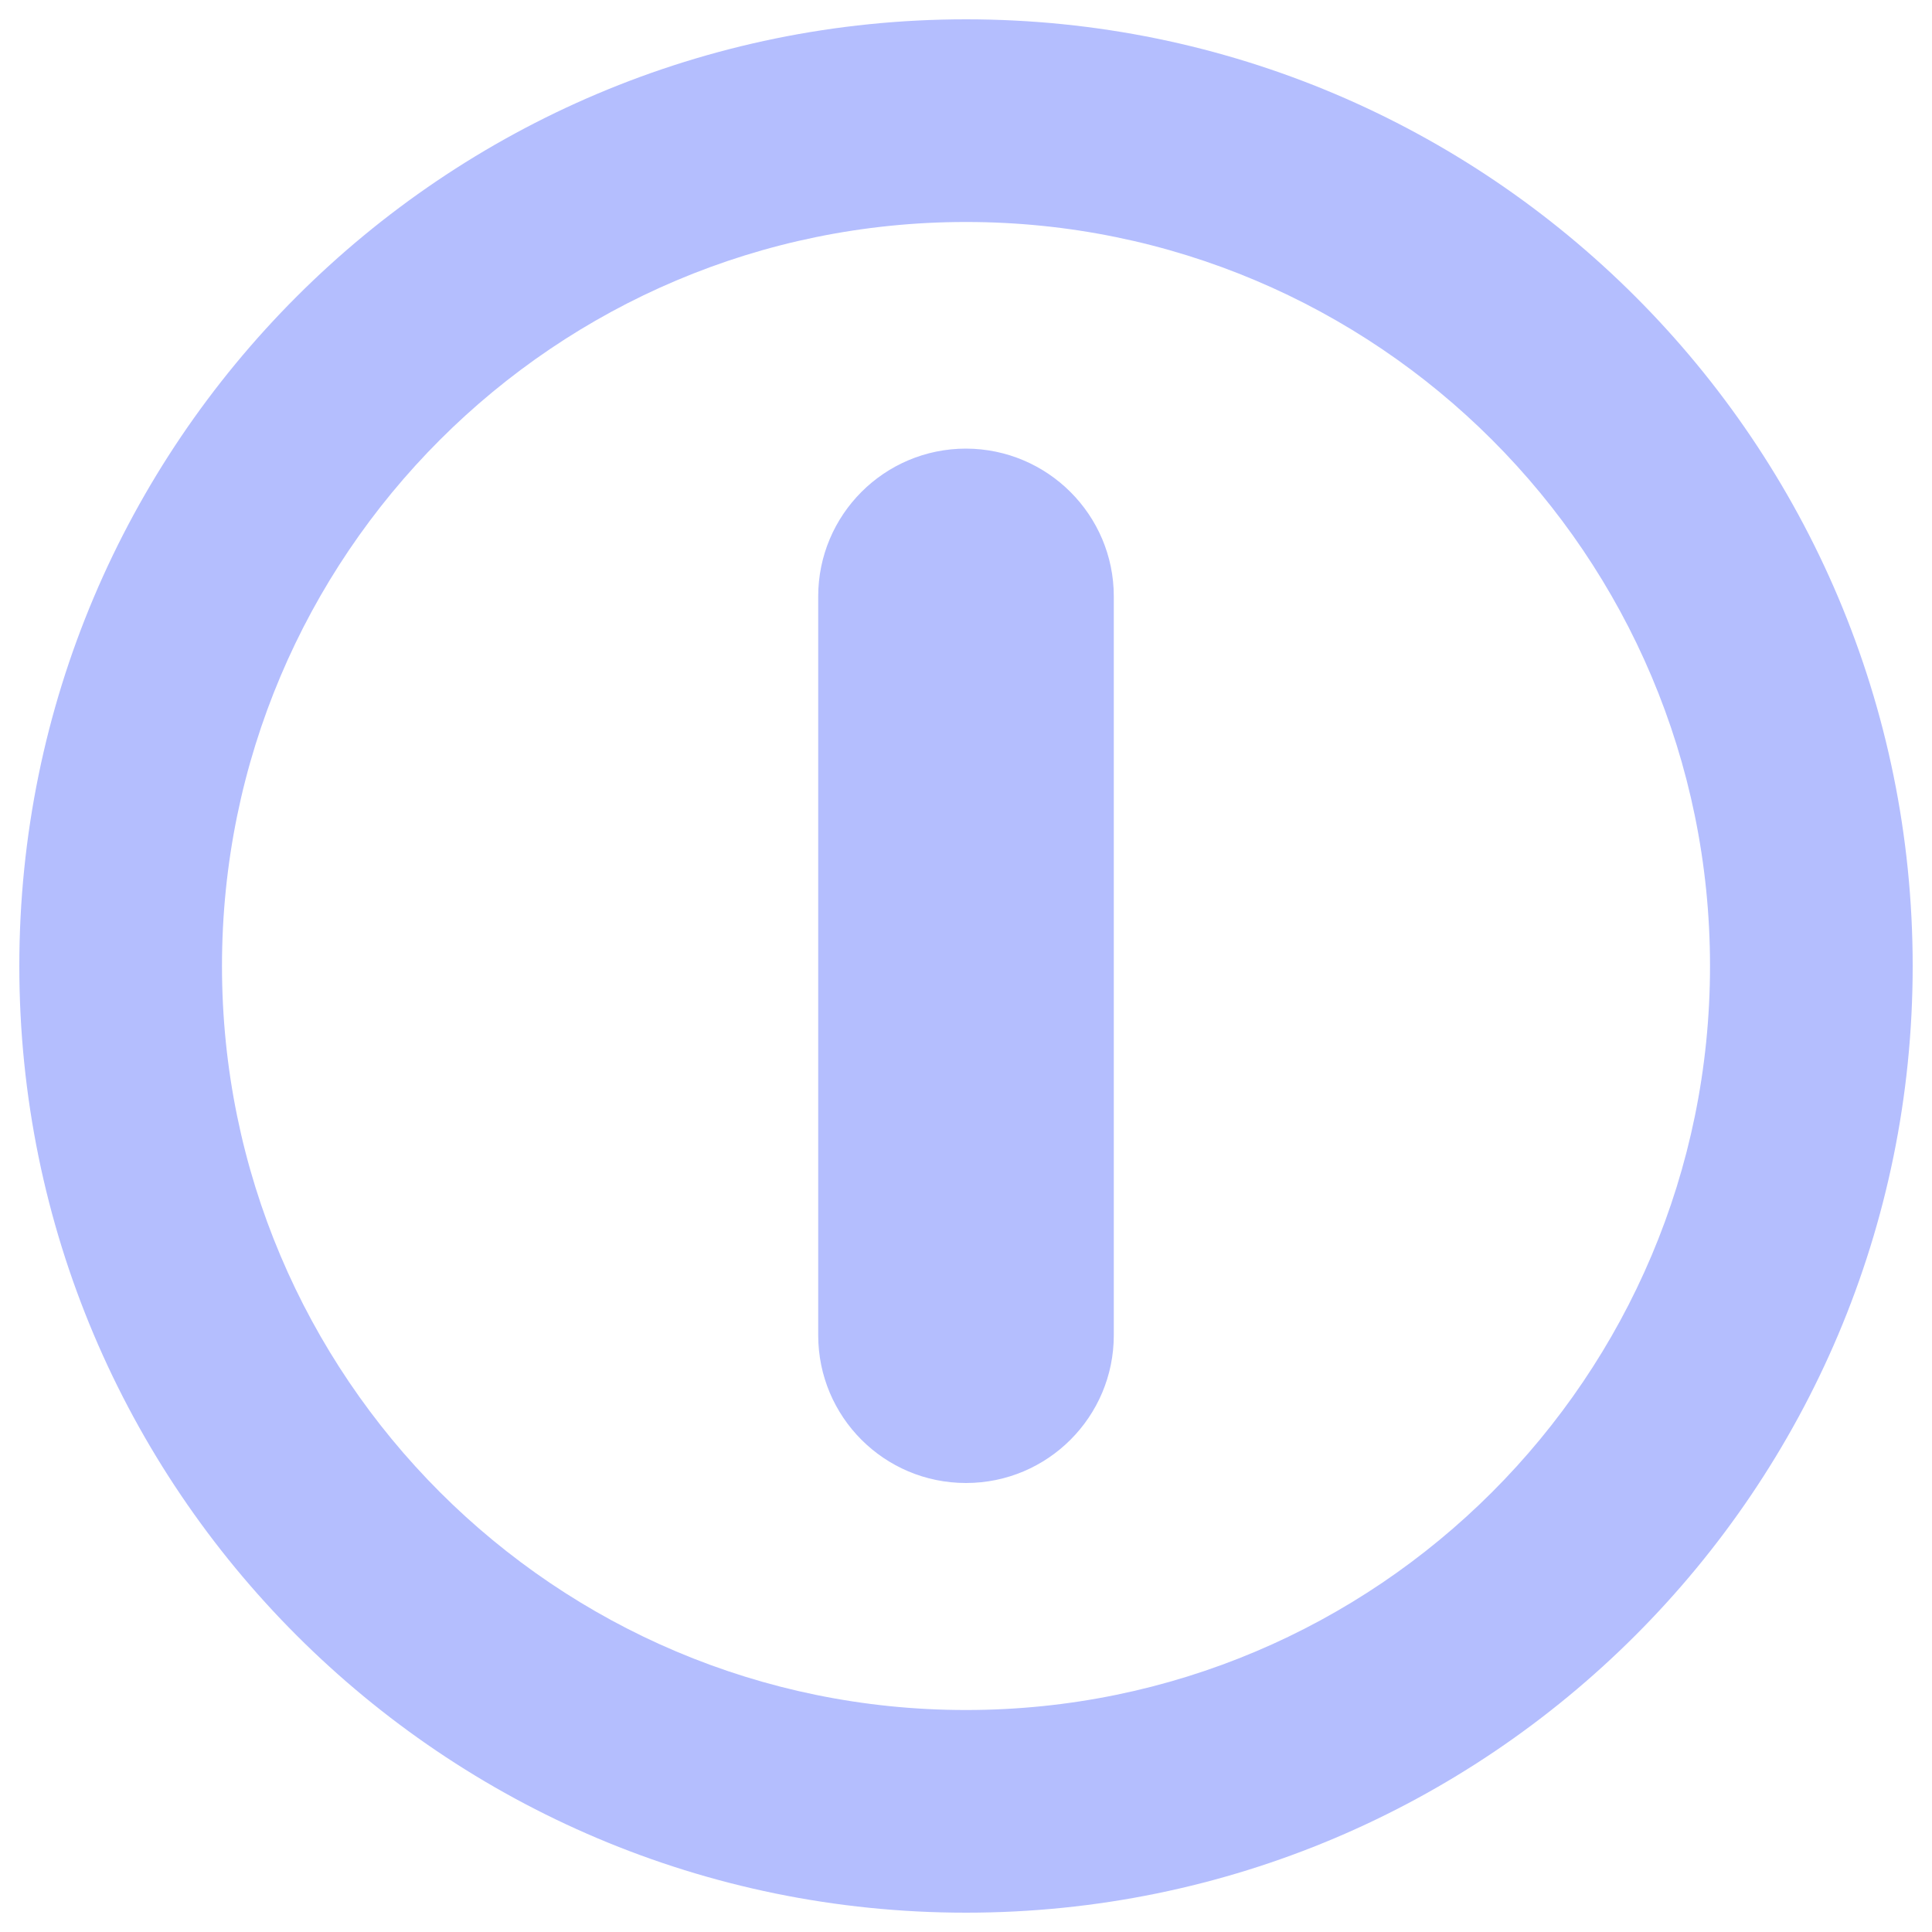
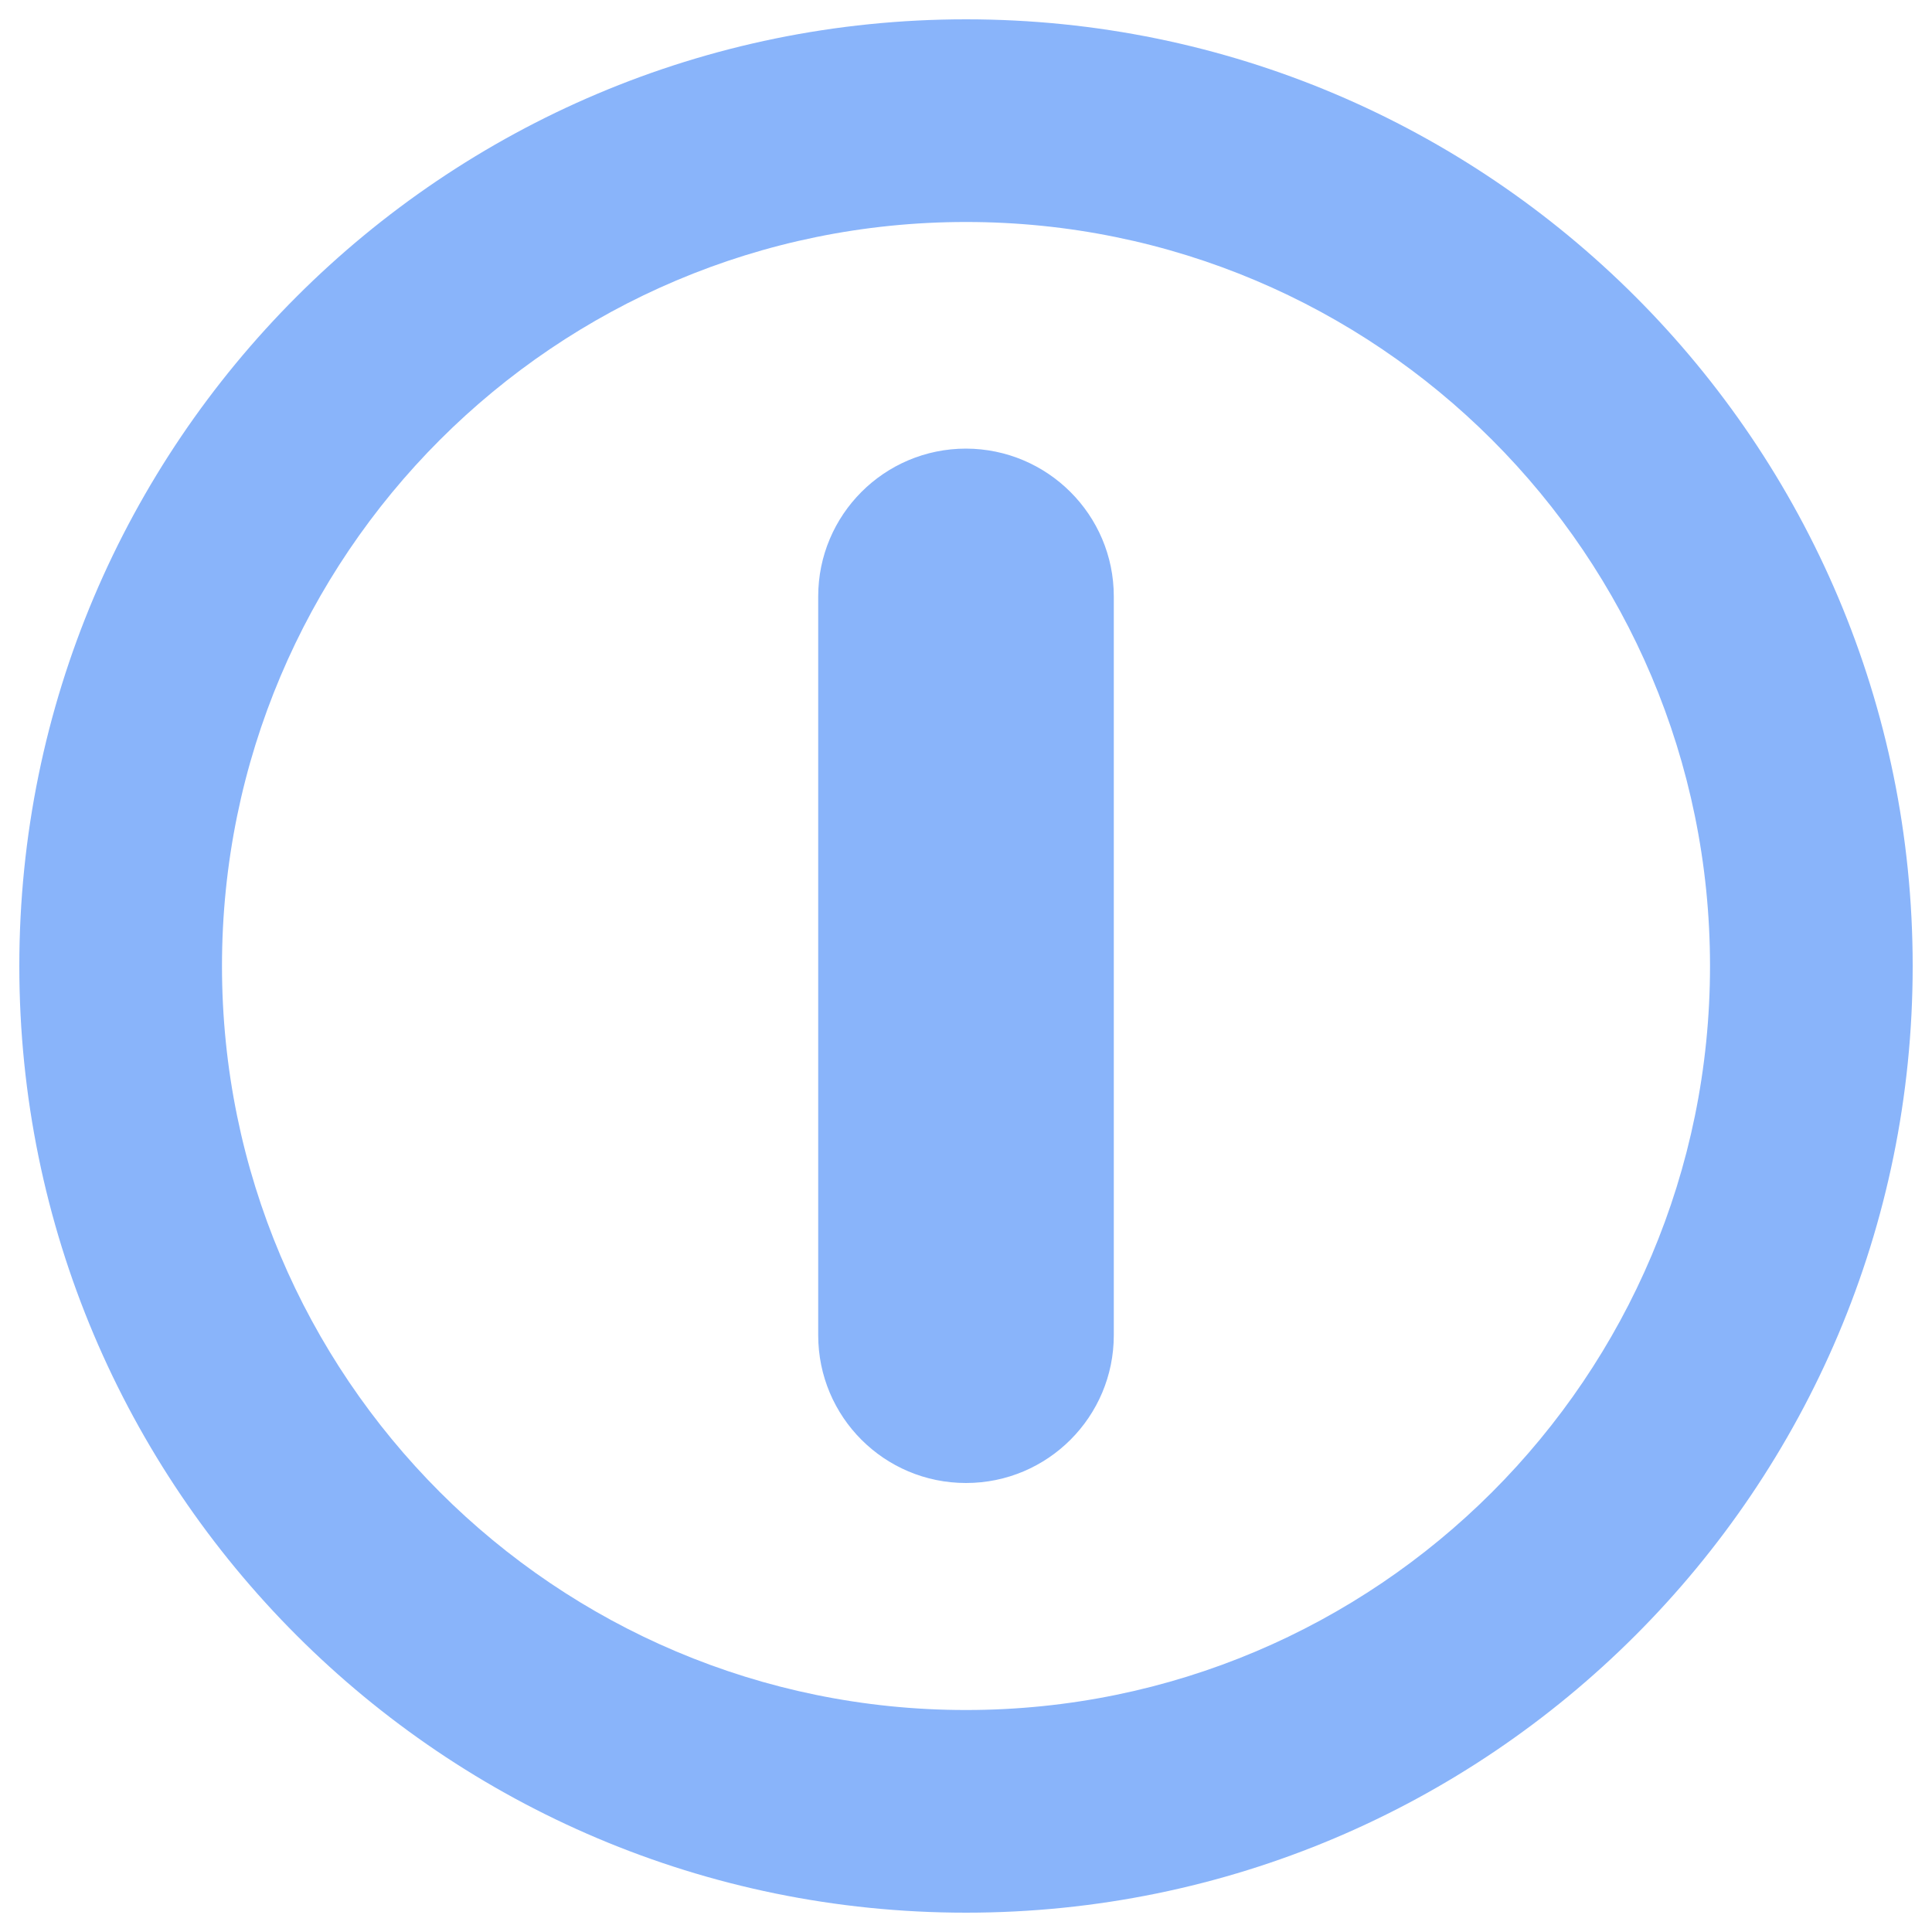
- <svg xmlns="http://www.w3.org/2000/svg" fill="#b4befe" version="1.1" x="0px" y="0px" viewBox="0 0 1000 1000" enable-background="new 0 0 1000 1000" xml:space="preserve">
+ <svg xmlns="http://www.w3.org/2000/svg" fill="#89b4fa" version="1.1" x="0px" y="0px" viewBox="0 0 1000 1000" enable-background="new 0 0 1000 1000" xml:space="preserve">
  <g>
    <g>
      <path d="M500,10C229.4,10,10,229.4,10,500s219.4,490,490,490s490-219.4,490-490S770.6,10,500,10z M500,885.1c-212.7,0-385.1-172.4-385.1-385.1S287.3,114.9,500,114.9S885.1,287.3,885.1,500S712.7,885.1,500,885.1z M576.5,308.7v382.4c0,42.2-34.2,76.5-76.5,76.5c-42.3,0-76.5-34.2-76.5-76.5V308.7c0-42.2,34.2-76.5,76.5-76.5C542.2,232.3,576.5,266.5,576.5,308.7z" />
    </g>
    <g />
    <g />
    <g />
    <g />
    <g />
    <g />
    <g />
    <g />
    <g />
    <g />
    <g />
    <g />
    <g />
    <g />
    <g />
  </g>
</svg>
